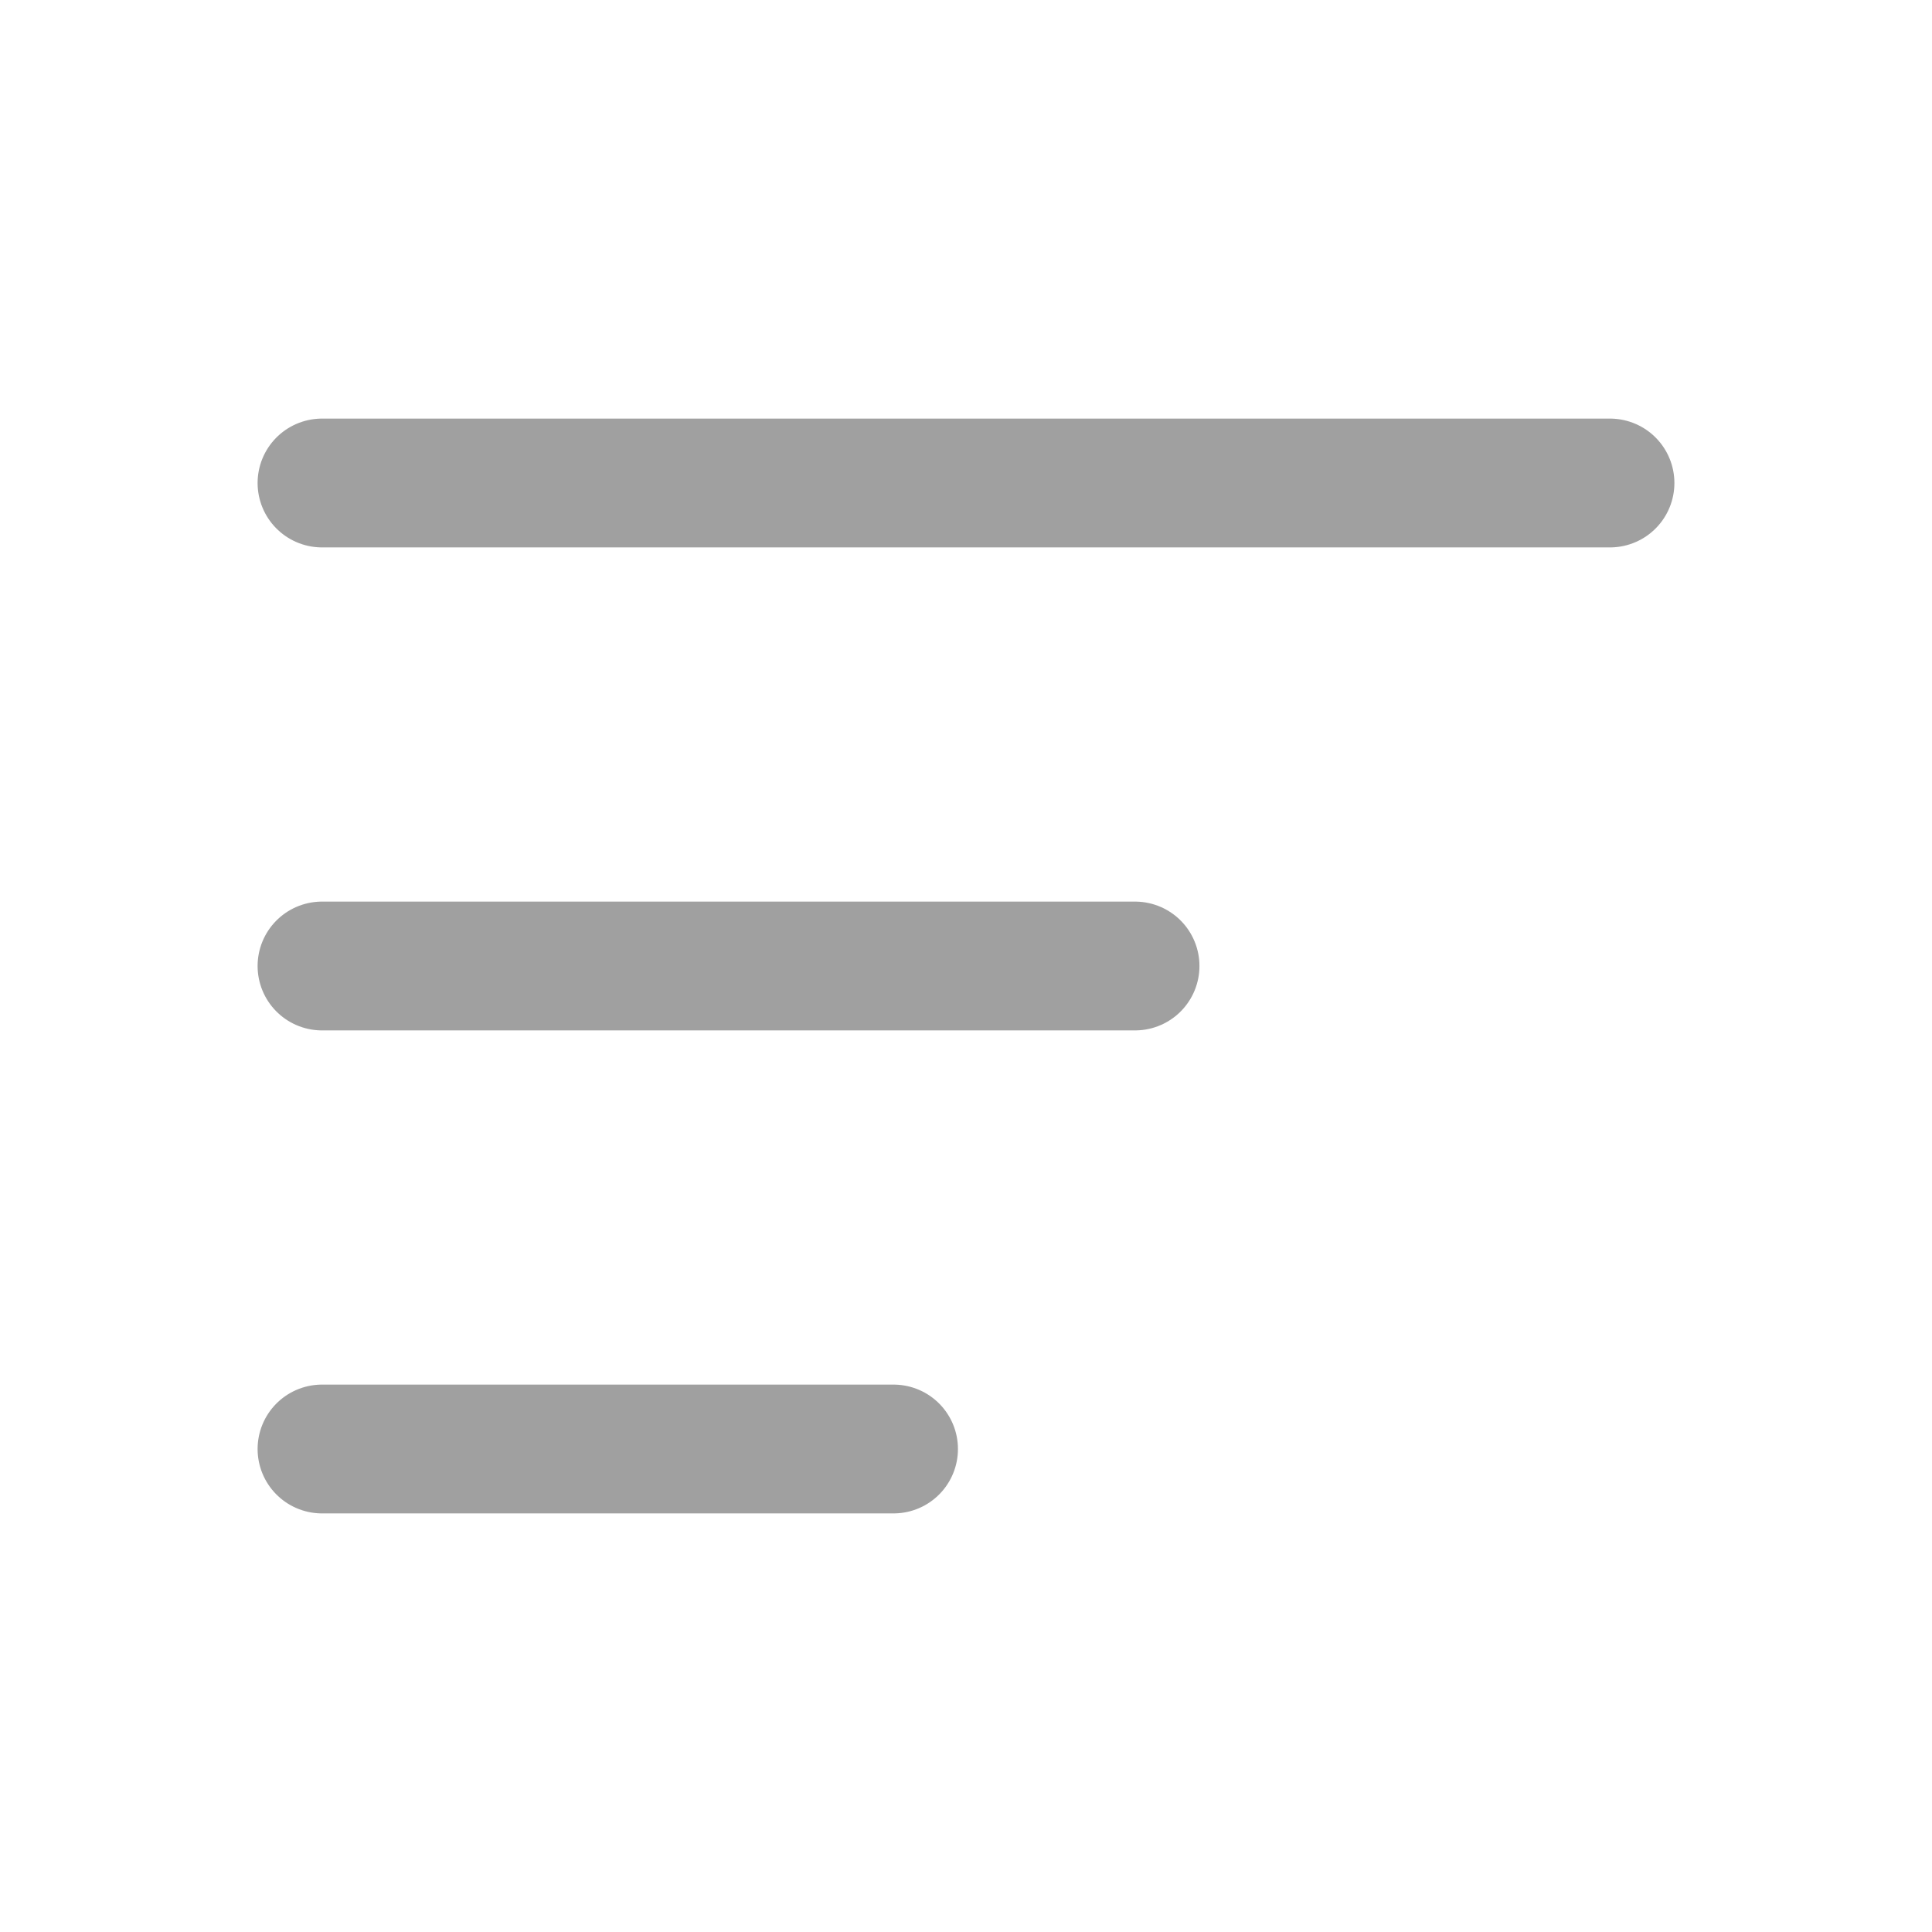
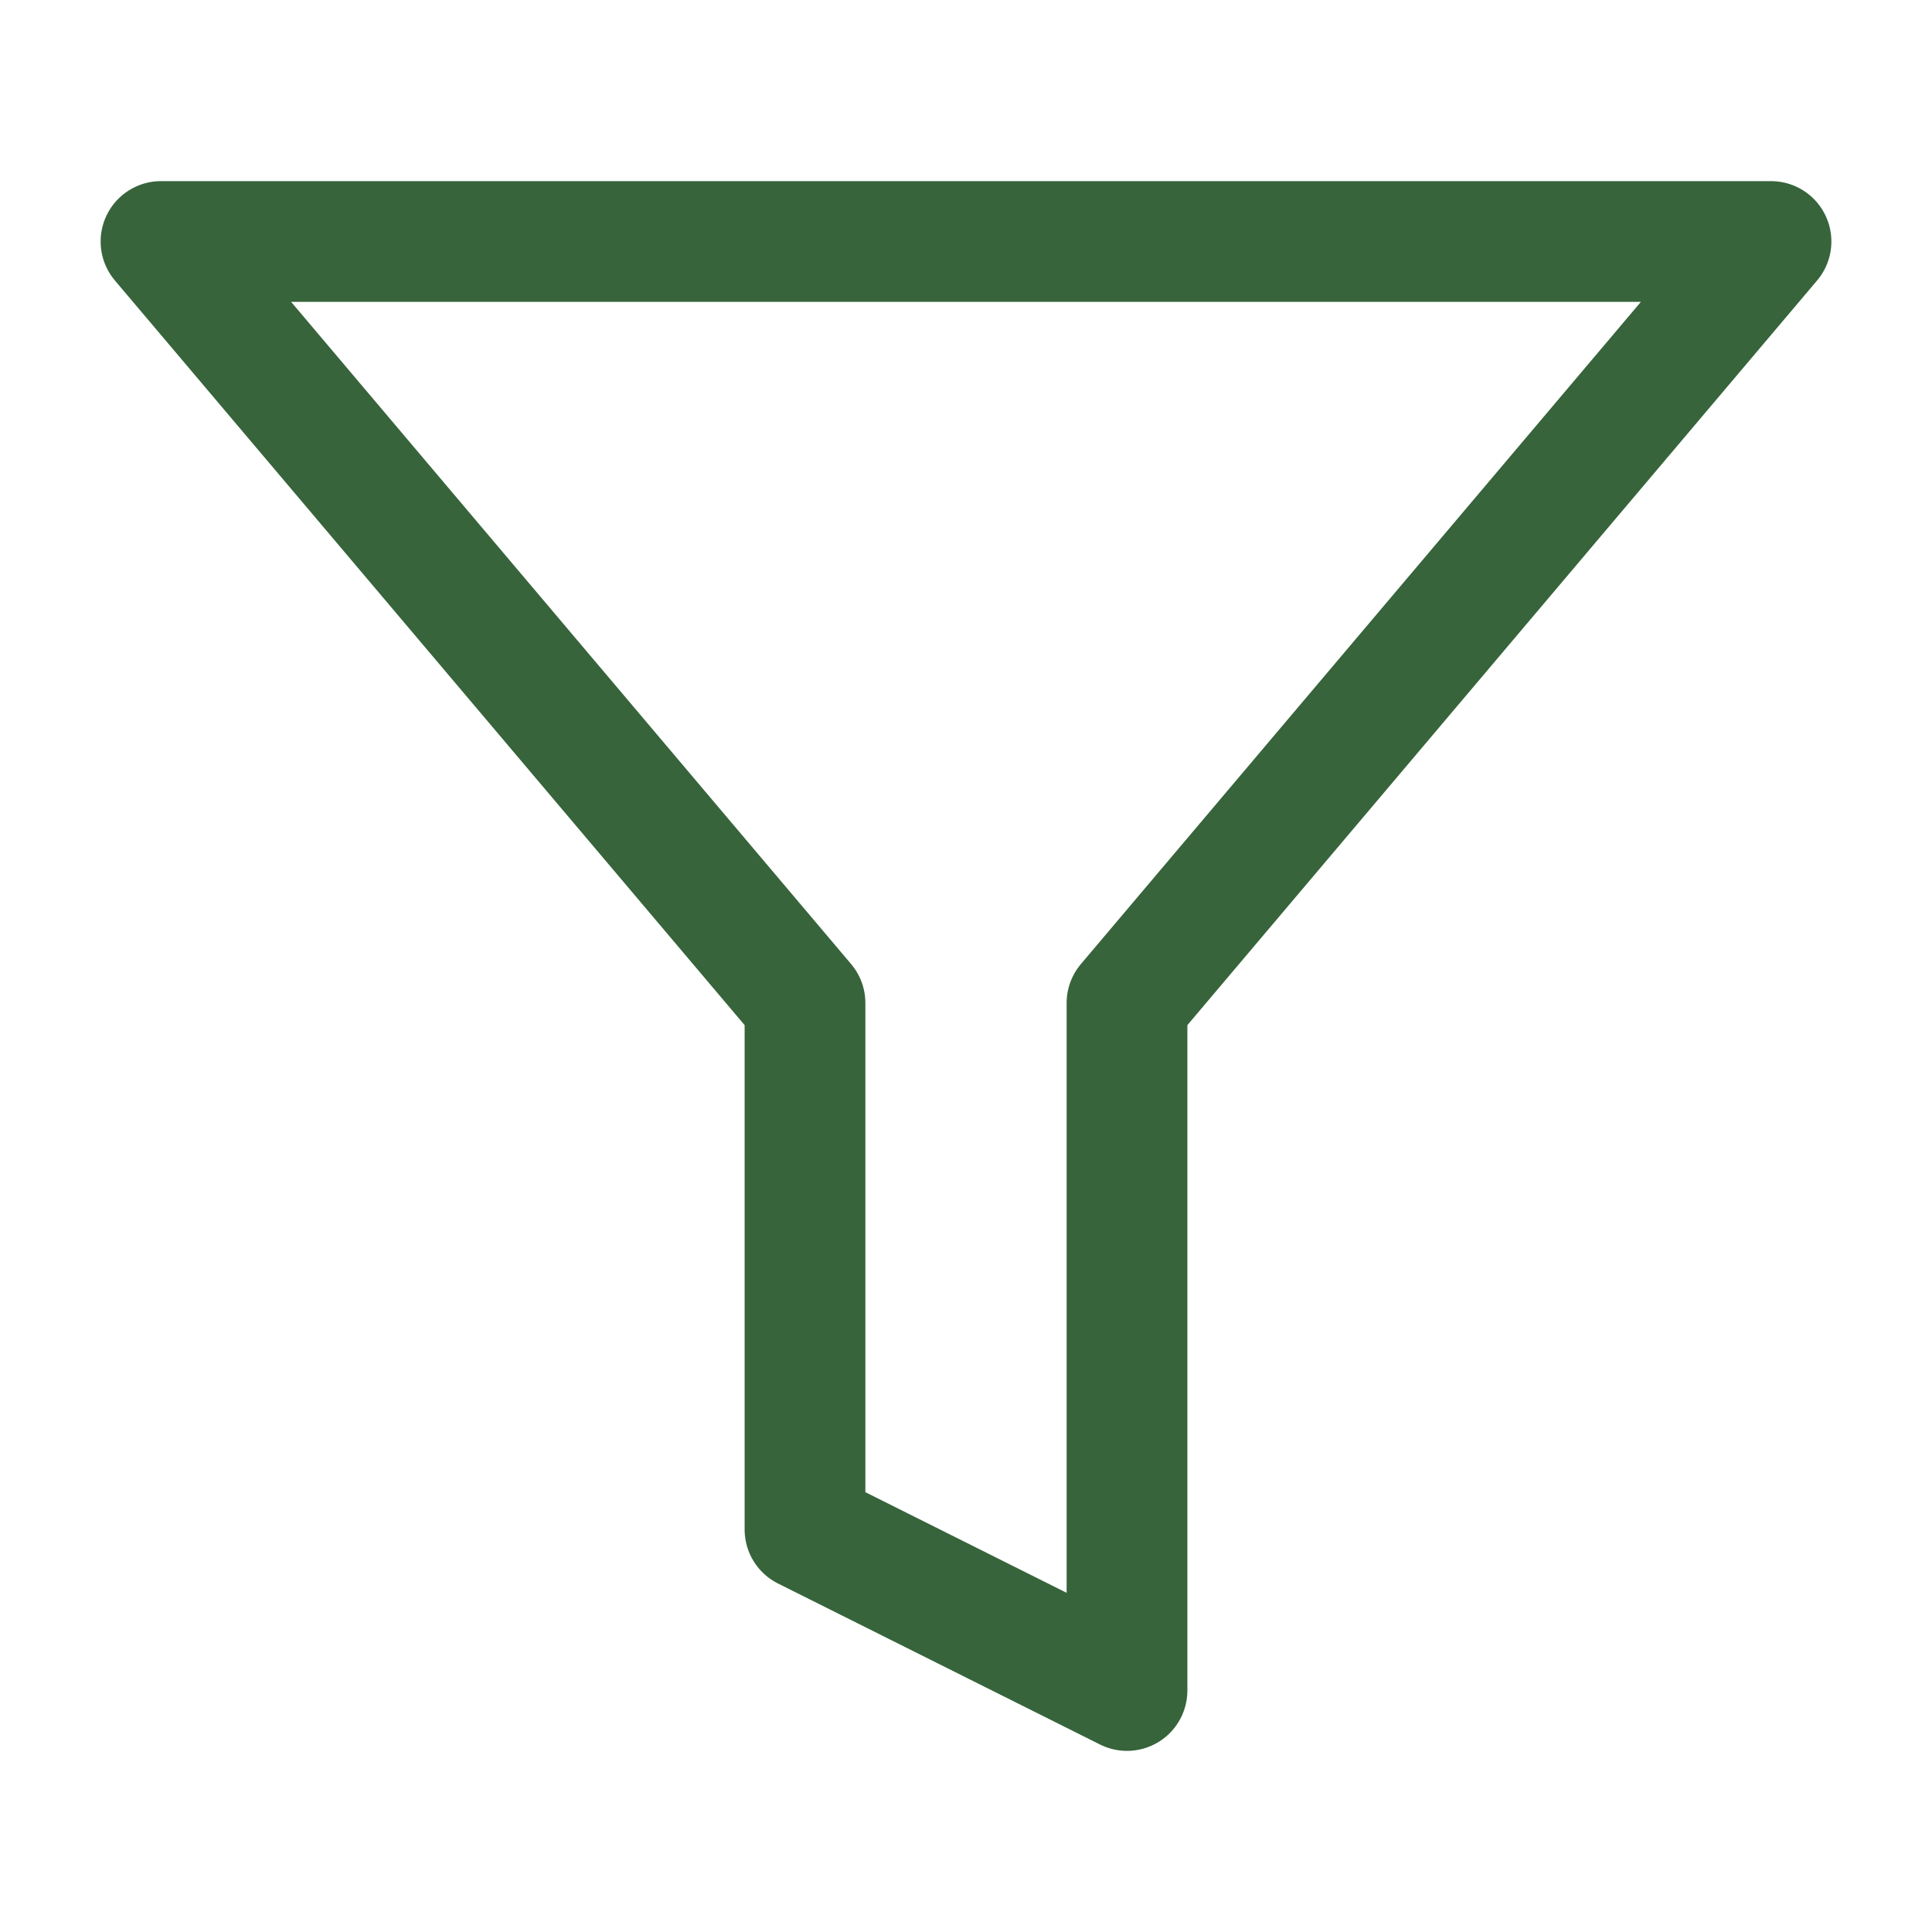
<svg xmlns="http://www.w3.org/2000/svg" width="24" height="24" viewBox="0 0 24 24" fill="none">
-   <path d="M4 12H14.1M4 6H20M4 18H11.1" stroke="#A0A0A0" stroke-width="1.6" stroke-linecap="round" />
+   <path d="M22 3H2L10 12.46V19L14 21V12.46L22 3Z" stroke="#37643B" stroke-width="1.5" stroke-linecap="round" stroke-linejoin="round" />
</svg>
